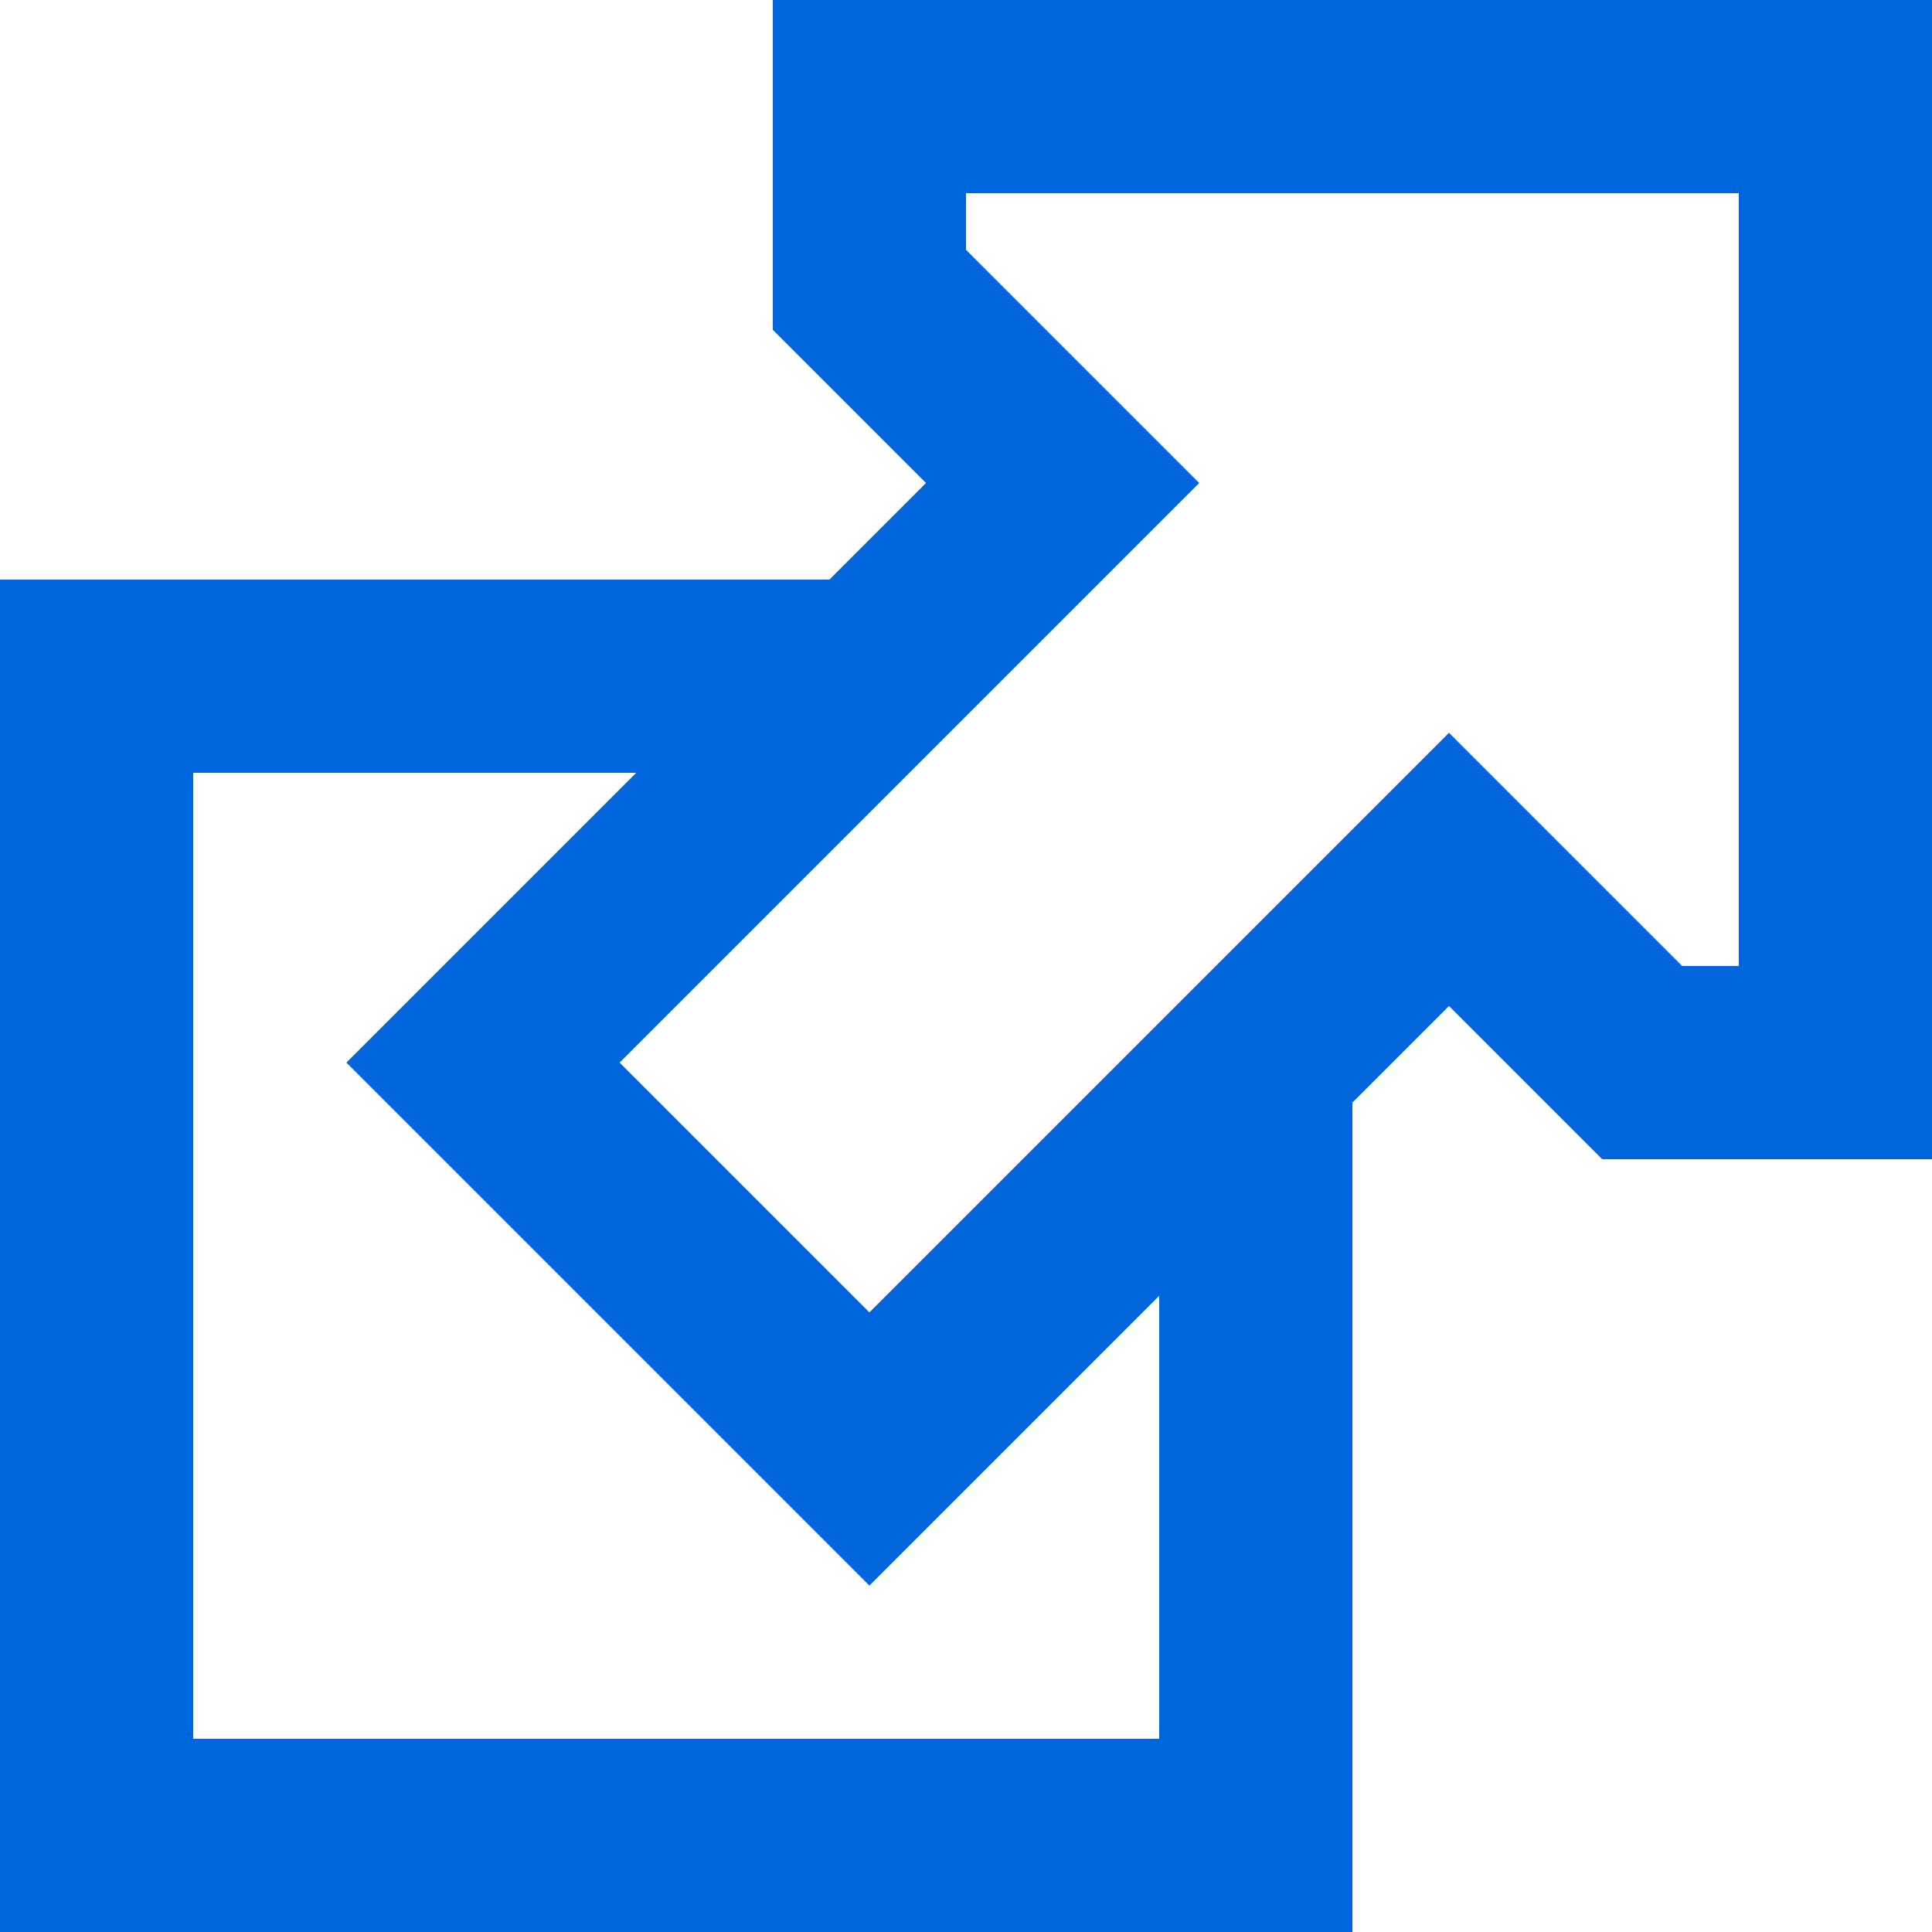
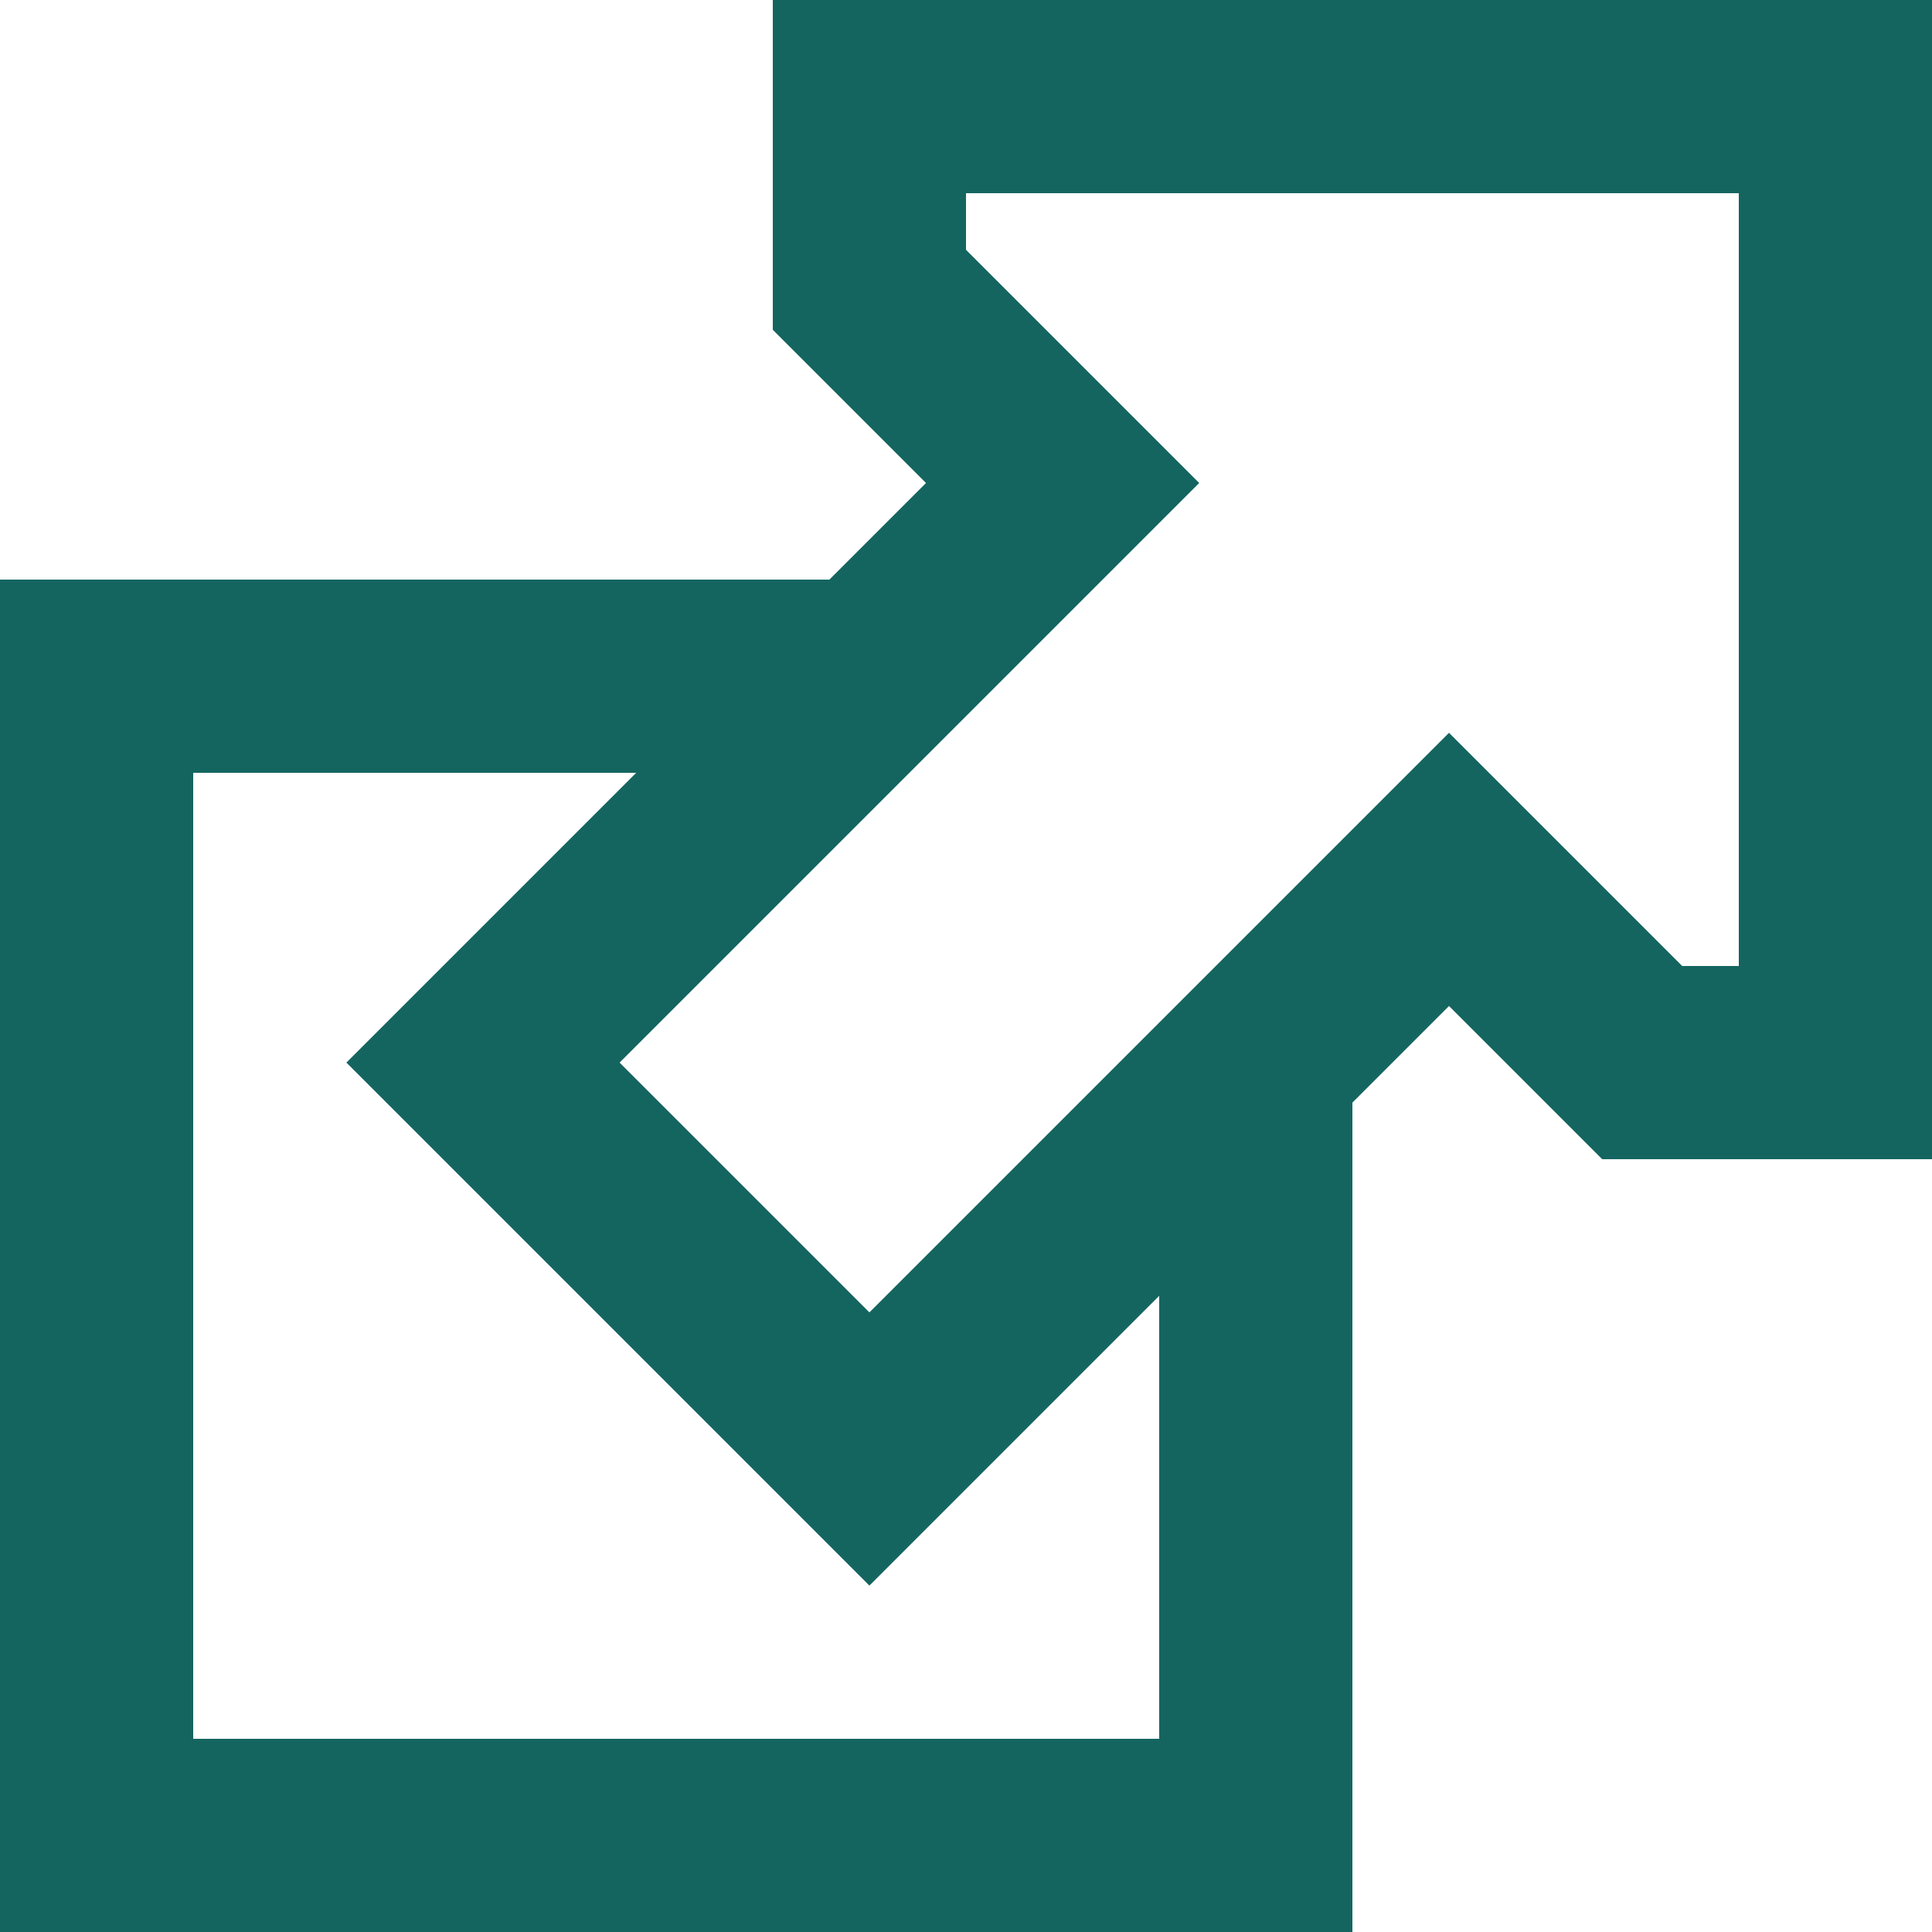
<svg xmlns="http://www.w3.org/2000/svg" width="100" height="100">
-   <path fill="transparent" stroke="#06D" stroke-width="10" d="m43,35H5v60h60V57M45,5v10l10,10-30,30 20,20 30-30 10,10h10V5z" />
+   <path fill="transparent" stroke="#146560" stroke-width="10" d="m43,35H5v60h60V57M45,5v10l10,10-30,30 20,20 30-30 10,10h10V5z" />
</svg>
